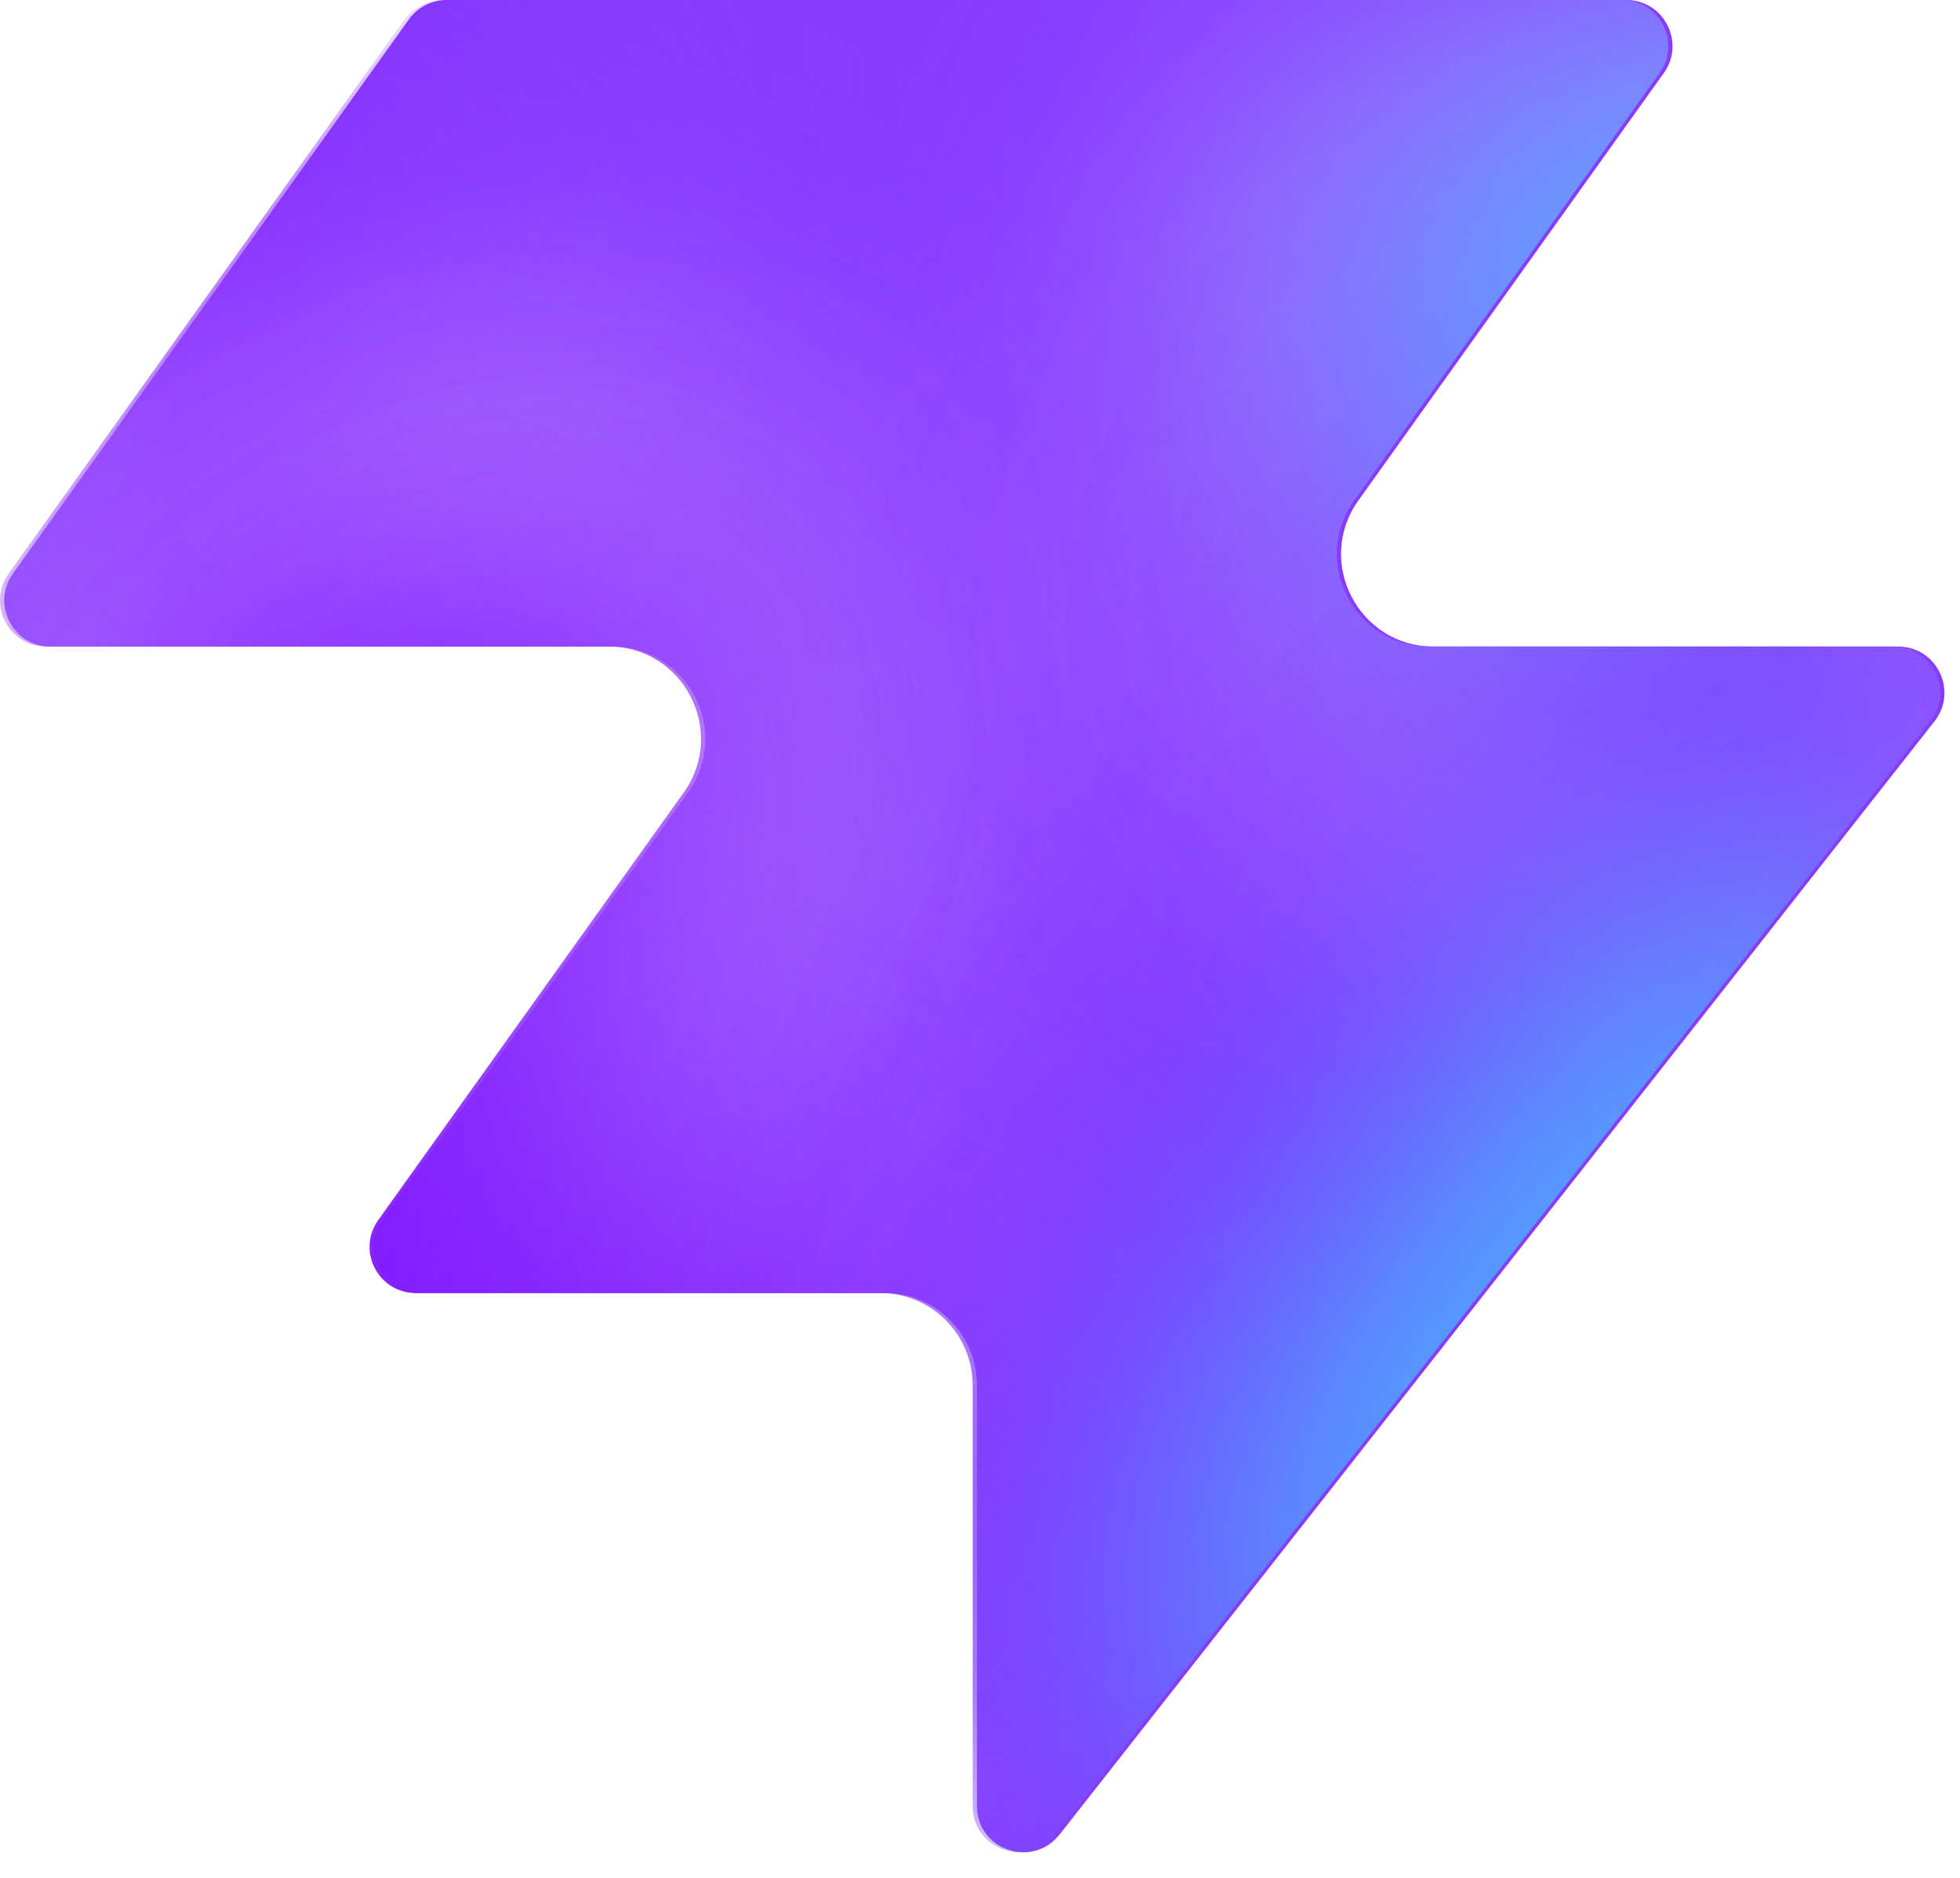
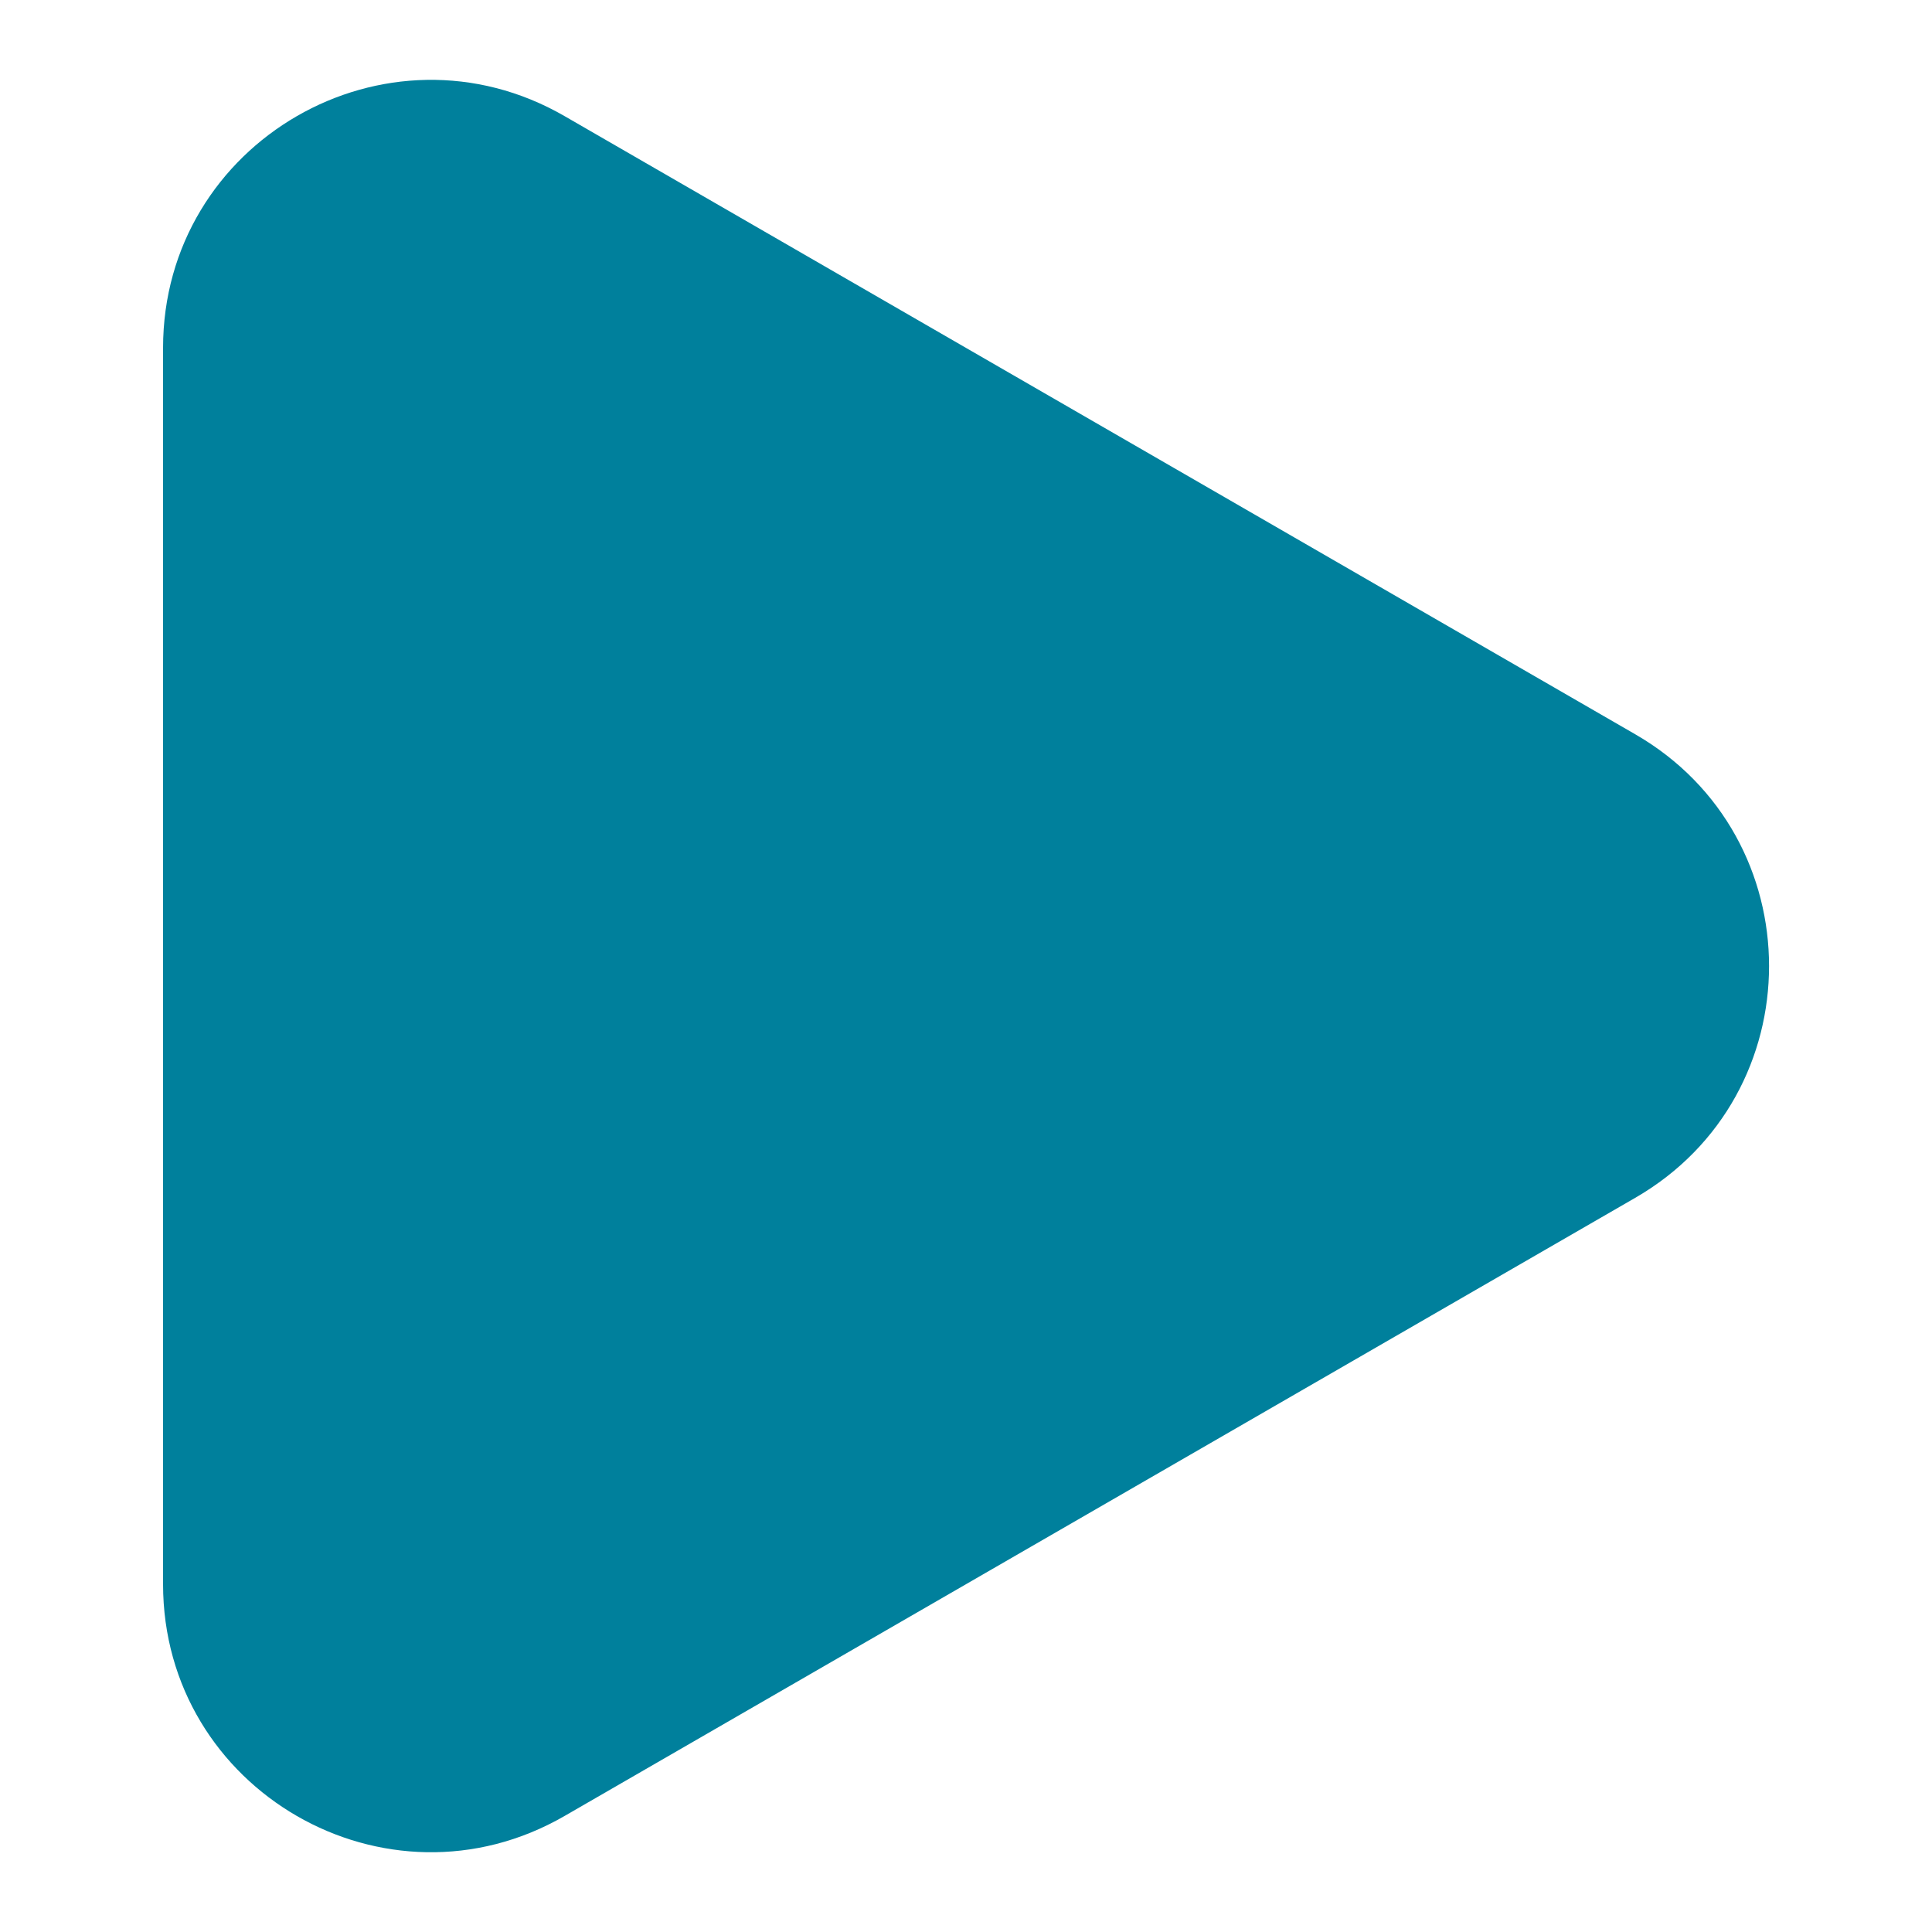
- <svg xmlns="http://www.w3.org/2000/svg" width="48" height="46" fill="none" viewBox="0 0 48 46">
-   <path fill="#863bff" d="M25.946 44.938c-.664.845-2.021.375-2.021-.698V33.937a2.26 2.26 0 0 0-2.262-2.262H10.287c-.92 0-1.456-1.04-.92-1.788l7.48-10.471c1.07-1.497 0-3.578-1.842-3.578H1.237c-.92 0-1.456-1.04-.92-1.788L10.013.474c.214-.297.556-.474.92-.474h28.894c.92 0 1.456 1.04.92 1.788l-7.48 10.471c-1.07 1.498 0 3.579 1.842 3.579h11.377c.943 0 1.473 1.088.89 1.83L25.947 44.94z" style="fill:#863bff;fill:color(display-p3 .525 .23 1);fill-opacity:1" />
-   <mask id="a" width="48" height="46" x="0" y="0" maskUnits="userSpaceOnUse" style="mask-type:alpha">
-     <path fill="#000" d="M25.842 44.938c-.664.844-2.021.375-2.021-.698V33.937a2.26 2.26 0 0 0-2.262-2.262H10.183c-.92 0-1.456-1.04-.92-1.788l7.48-10.471c1.07-1.498 0-3.579-1.842-3.579H1.133c-.92 0-1.456-1.04-.92-1.787L9.91.473c.214-.297.556-.474.92-.474h28.894c.92 0 1.456 1.04.92 1.788l-7.48 10.471c-1.07 1.498 0 3.578 1.842 3.578h11.377c.943 0 1.473 1.088.89 1.832L25.843 44.94z" style="fill:#000;fill-opacity:1" />
-   </mask>
-   <g mask="url(#a)">
-     <g filter="url(#b)">
-       <ellipse cx="5.508" cy="14.704" fill="#ede6ff" rx="5.508" ry="14.704" style="fill:#ede6ff;fill:color(display-p3 .927 .903 1);fill-opacity:1" transform="matrix(.00324 1 1 -.00324 -4.47 31.516)" />
-     </g>
-     <g filter="url(#c)">
-       <ellipse cx="10.399" cy="29.851" fill="#ede6ff" rx="10.399" ry="29.851" style="fill:#ede6ff;fill:color(display-p3 .927 .903 1);fill-opacity:1" transform="matrix(.00324 1 1 -.00324 -39.328 7.883)" />
-     </g>
-     <g filter="url(#d)">
-       <ellipse cx="5.508" cy="30.487" fill="#7e14ff" rx="5.508" ry="30.487" style="fill:#7e14ff;fill:color(display-p3 .492 .077 1);fill-opacity:1" transform="rotate(89.814 -25.913 -14.639)scale(1 -1)" />
-     </g>
-     <g filter="url(#e)">
-       <ellipse cx="5.508" cy="30.599" fill="#7e14ff" rx="5.508" ry="30.599" style="fill:#7e14ff;fill:color(display-p3 .492 .077 1);fill-opacity:1" transform="rotate(89.814 -32.644 -3.334)scale(1 -1)" />
-     </g>
-     <g filter="url(#f)">
-       <ellipse cx="5.508" cy="30.599" fill="#7e14ff" rx="5.508" ry="30.599" style="fill:#7e14ff;fill:color(display-p3 .492 .077 1);fill-opacity:1" transform="matrix(.00324 1 1 -.00324 -34.34 30.47)" />
-     </g>
-     <g filter="url(#g)">
-       <ellipse cx="14.072" cy="22.078" fill="#ede6ff" rx="14.072" ry="22.078" style="fill:#ede6ff;fill:color(display-p3 .927 .903 1);fill-opacity:1" transform="rotate(93.35 24.506 48.493)scale(-1 1)" />
-     </g>
-     <g filter="url(#h)">
-       <ellipse cx="3.47" cy="21.501" fill="#7e14ff" rx="3.47" ry="21.501" style="fill:#7e14ff;fill:color(display-p3 .492 .077 1);fill-opacity:1" transform="rotate(89.009 28.708 47.59)scale(-1 1)" />
-     </g>
-     <g filter="url(#i)">
-       <ellipse cx="3.47" cy="21.501" fill="#7e14ff" rx="3.47" ry="21.501" style="fill:#7e14ff;fill:color(display-p3 .492 .077 1);fill-opacity:1" transform="rotate(89.009 28.708 47.59)scale(-1 1)" />
-     </g>
-     <g filter="url(#j)">
-       <ellipse cx=".387" cy="8.972" fill="#7e14ff" rx="4.407" ry="29.108" style="fill:#7e14ff;fill:color(display-p3 .492 .077 1);fill-opacity:1" transform="rotate(39.51 .387 8.972)" />
-     </g>
-     <g filter="url(#k)">
-       <ellipse cx="47.523" cy="-6.092" fill="#7e14ff" rx="4.407" ry="29.108" style="fill:#7e14ff;fill:color(display-p3 .492 .077 1);fill-opacity:1" transform="rotate(37.892 47.523 -6.092)" />
-     </g>
-     <g filter="url(#l)">
-       <ellipse cx="41.412" cy="6.333" fill="#47bfff" rx="5.971" ry="9.665" style="fill:#47bfff;fill:color(display-p3 .28 .748 1);fill-opacity:1" transform="rotate(37.892 41.412 6.333)" />
-     </g>
-     <g filter="url(#m)">
-       <ellipse cx="-1.879" cy="38.332" fill="#7e14ff" rx="4.407" ry="29.108" style="fill:#7e14ff;fill:color(display-p3 .492 .077 1);fill-opacity:1" transform="rotate(37.892 -1.88 38.332)" />
-     </g>
-     <g filter="url(#n)">
-       <ellipse cx="-1.879" cy="38.332" fill="#7e14ff" rx="4.407" ry="29.108" style="fill:#7e14ff;fill:color(display-p3 .492 .077 1);fill-opacity:1" transform="rotate(37.892 -1.88 38.332)" />
-     </g>
-     <g filter="url(#o)">
-       <ellipse cx="35.651" cy="29.907" fill="#7e14ff" rx="4.407" ry="29.108" style="fill:#7e14ff;fill:color(display-p3 .492 .077 1);fill-opacity:1" transform="rotate(37.892 35.651 29.907)" />
-     </g>
-     <g filter="url(#p)">
-       <ellipse cx="38.418" cy="32.4" fill="#47bfff" rx="5.971" ry="15.297" style="fill:#47bfff;fill:color(display-p3 .28 .748 1);fill-opacity:1" transform="rotate(37.892 38.418 32.4)" />
-     </g>
-   </g>
-   <defs>
-     <filter id="b" width="60.045" height="41.654" x="-19.77" y="16.149" color-interpolation-filters="sRGB" filterUnits="userSpaceOnUse">
-       <feFlood flood-opacity="0" result="BackgroundImageFix" />
-       <feBlend in="SourceGraphic" in2="BackgroundImageFix" result="shape" />
-       <feGaussianBlur result="effect1_foregroundBlur_2002_17158" stdDeviation="7.659" />
-     </filter>
-     <filter id="c" width="90.34" height="51.437" x="-54.613" y="-7.533" color-interpolation-filters="sRGB" filterUnits="userSpaceOnUse">
-       <feFlood flood-opacity="0" result="BackgroundImageFix" />
-       <feBlend in="SourceGraphic" in2="BackgroundImageFix" result="shape" />
-       <feGaussianBlur result="effect1_foregroundBlur_2002_17158" stdDeviation="7.659" />
-     </filter>
-     <filter id="d" width="79.355" height="29.4" x="-49.64" y="2.03" color-interpolation-filters="sRGB" filterUnits="userSpaceOnUse">
-       <feFlood flood-opacity="0" result="BackgroundImageFix" />
-       <feBlend in="SourceGraphic" in2="BackgroundImageFix" result="shape" />
-       <feGaussianBlur result="effect1_foregroundBlur_2002_17158" stdDeviation="4.596" />
-     </filter>
-     <filter id="e" width="79.579" height="29.4" x="-45.045" y="20.029" color-interpolation-filters="sRGB" filterUnits="userSpaceOnUse">
-       <feFlood flood-opacity="0" result="BackgroundImageFix" />
-       <feBlend in="SourceGraphic" in2="BackgroundImageFix" result="shape" />
-       <feGaussianBlur result="effect1_foregroundBlur_2002_17158" stdDeviation="4.596" />
-     </filter>
-     <filter id="f" width="79.579" height="29.4" x="-43.513" y="21.178" color-interpolation-filters="sRGB" filterUnits="userSpaceOnUse">
-       <feFlood flood-opacity="0" result="BackgroundImageFix" />
-       <feBlend in="SourceGraphic" in2="BackgroundImageFix" result="shape" />
-       <feGaussianBlur result="effect1_foregroundBlur_2002_17158" stdDeviation="4.596" />
-     </filter>
-     <filter id="g" width="74.749" height="58.852" x="15.756" y="-17.901" color-interpolation-filters="sRGB" filterUnits="userSpaceOnUse">
-       <feFlood flood-opacity="0" result="BackgroundImageFix" />
-       <feBlend in="SourceGraphic" in2="BackgroundImageFix" result="shape" />
-       <feGaussianBlur result="effect1_foregroundBlur_2002_17158" stdDeviation="7.659" />
-     </filter>
-     <filter id="h" width="61.377" height="25.362" x="23.548" y="2.284" color-interpolation-filters="sRGB" filterUnits="userSpaceOnUse">
-       <feFlood flood-opacity="0" result="BackgroundImageFix" />
-       <feBlend in="SourceGraphic" in2="BackgroundImageFix" result="shape" />
-       <feGaussianBlur result="effect1_foregroundBlur_2002_17158" stdDeviation="4.596" />
-     </filter>
-     <filter id="i" width="61.377" height="25.362" x="23.548" y="2.284" color-interpolation-filters="sRGB" filterUnits="userSpaceOnUse">
-       <feFlood flood-opacity="0" result="BackgroundImageFix" />
-       <feBlend in="SourceGraphic" in2="BackgroundImageFix" result="shape" />
-       <feGaussianBlur result="effect1_foregroundBlur_2002_17158" stdDeviation="4.596" />
-     </filter>
-     <filter id="j" width="56.045" height="63.649" x="-27.636" y="-22.853" color-interpolation-filters="sRGB" filterUnits="userSpaceOnUse">
-       <feFlood flood-opacity="0" result="BackgroundImageFix" />
-       <feBlend in="SourceGraphic" in2="BackgroundImageFix" result="shape" />
-       <feGaussianBlur result="effect1_foregroundBlur_2002_17158" stdDeviation="4.596" />
-     </filter>
-     <filter id="k" width="54.814" height="64.646" x="20.116" y="-38.415" color-interpolation-filters="sRGB" filterUnits="userSpaceOnUse">
-       <feFlood flood-opacity="0" result="BackgroundImageFix" />
-       <feBlend in="SourceGraphic" in2="BackgroundImageFix" result="shape" />
-       <feGaussianBlur result="effect1_foregroundBlur_2002_17158" stdDeviation="4.596" />
-     </filter>
-     <filter id="l" width="33.541" height="35.313" x="24.641" y="-11.323" color-interpolation-filters="sRGB" filterUnits="userSpaceOnUse">
-       <feFlood flood-opacity="0" result="BackgroundImageFix" />
-       <feBlend in="SourceGraphic" in2="BackgroundImageFix" result="shape" />
-       <feGaussianBlur result="effect1_foregroundBlur_2002_17158" stdDeviation="4.596" />
-     </filter>
-     <filter id="m" width="54.814" height="64.646" x="-29.286" y="6.009" color-interpolation-filters="sRGB" filterUnits="userSpaceOnUse">
-       <feFlood flood-opacity="0" result="BackgroundImageFix" />
-       <feBlend in="SourceGraphic" in2="BackgroundImageFix" result="shape" />
-       <feGaussianBlur result="effect1_foregroundBlur_2002_17158" stdDeviation="4.596" />
-     </filter>
-     <filter id="n" width="54.814" height="64.646" x="-29.286" y="6.009" color-interpolation-filters="sRGB" filterUnits="userSpaceOnUse">
-       <feFlood flood-opacity="0" result="BackgroundImageFix" />
-       <feBlend in="SourceGraphic" in2="BackgroundImageFix" result="shape" />
-       <feGaussianBlur result="effect1_foregroundBlur_2002_17158" stdDeviation="4.596" />
-     </filter>
-     <filter id="o" width="54.814" height="64.646" x="8.244" y="-2.416" color-interpolation-filters="sRGB" filterUnits="userSpaceOnUse">
-       <feFlood flood-opacity="0" result="BackgroundImageFix" />
-       <feBlend in="SourceGraphic" in2="BackgroundImageFix" result="shape" />
-       <feGaussianBlur result="effect1_foregroundBlur_2002_17158" stdDeviation="4.596" />
-     </filter>
-     <filter id="p" width="39.409" height="43.623" x="18.713" y="10.588" color-interpolation-filters="sRGB" filterUnits="userSpaceOnUse">
-       <feFlood flood-opacity="0" result="BackgroundImageFix" />
-       <feBlend in="SourceGraphic" in2="BackgroundImageFix" result="shape" />
-       <feGaussianBlur result="effect1_foregroundBlur_2002_17158" stdDeviation="4.596" />
-     </filter>
-   </defs>
+ <svg xmlns="http://www.w3.org/2000/svg" width="32" height="32" viewBox="75.04 40.79 60 60" fill="none">
+   <path d="M125.823 63.593C131.365 66.792 131.365 74.791 125.823 77.99L92.573 97.187C87.031 100.387 80.104 96.388 80.104 89.989L80.104 51.595C80.104 45.196 87.031 41.196 92.573 44.396L125.823 63.593Z" fill="#00809C" />
</svg>
